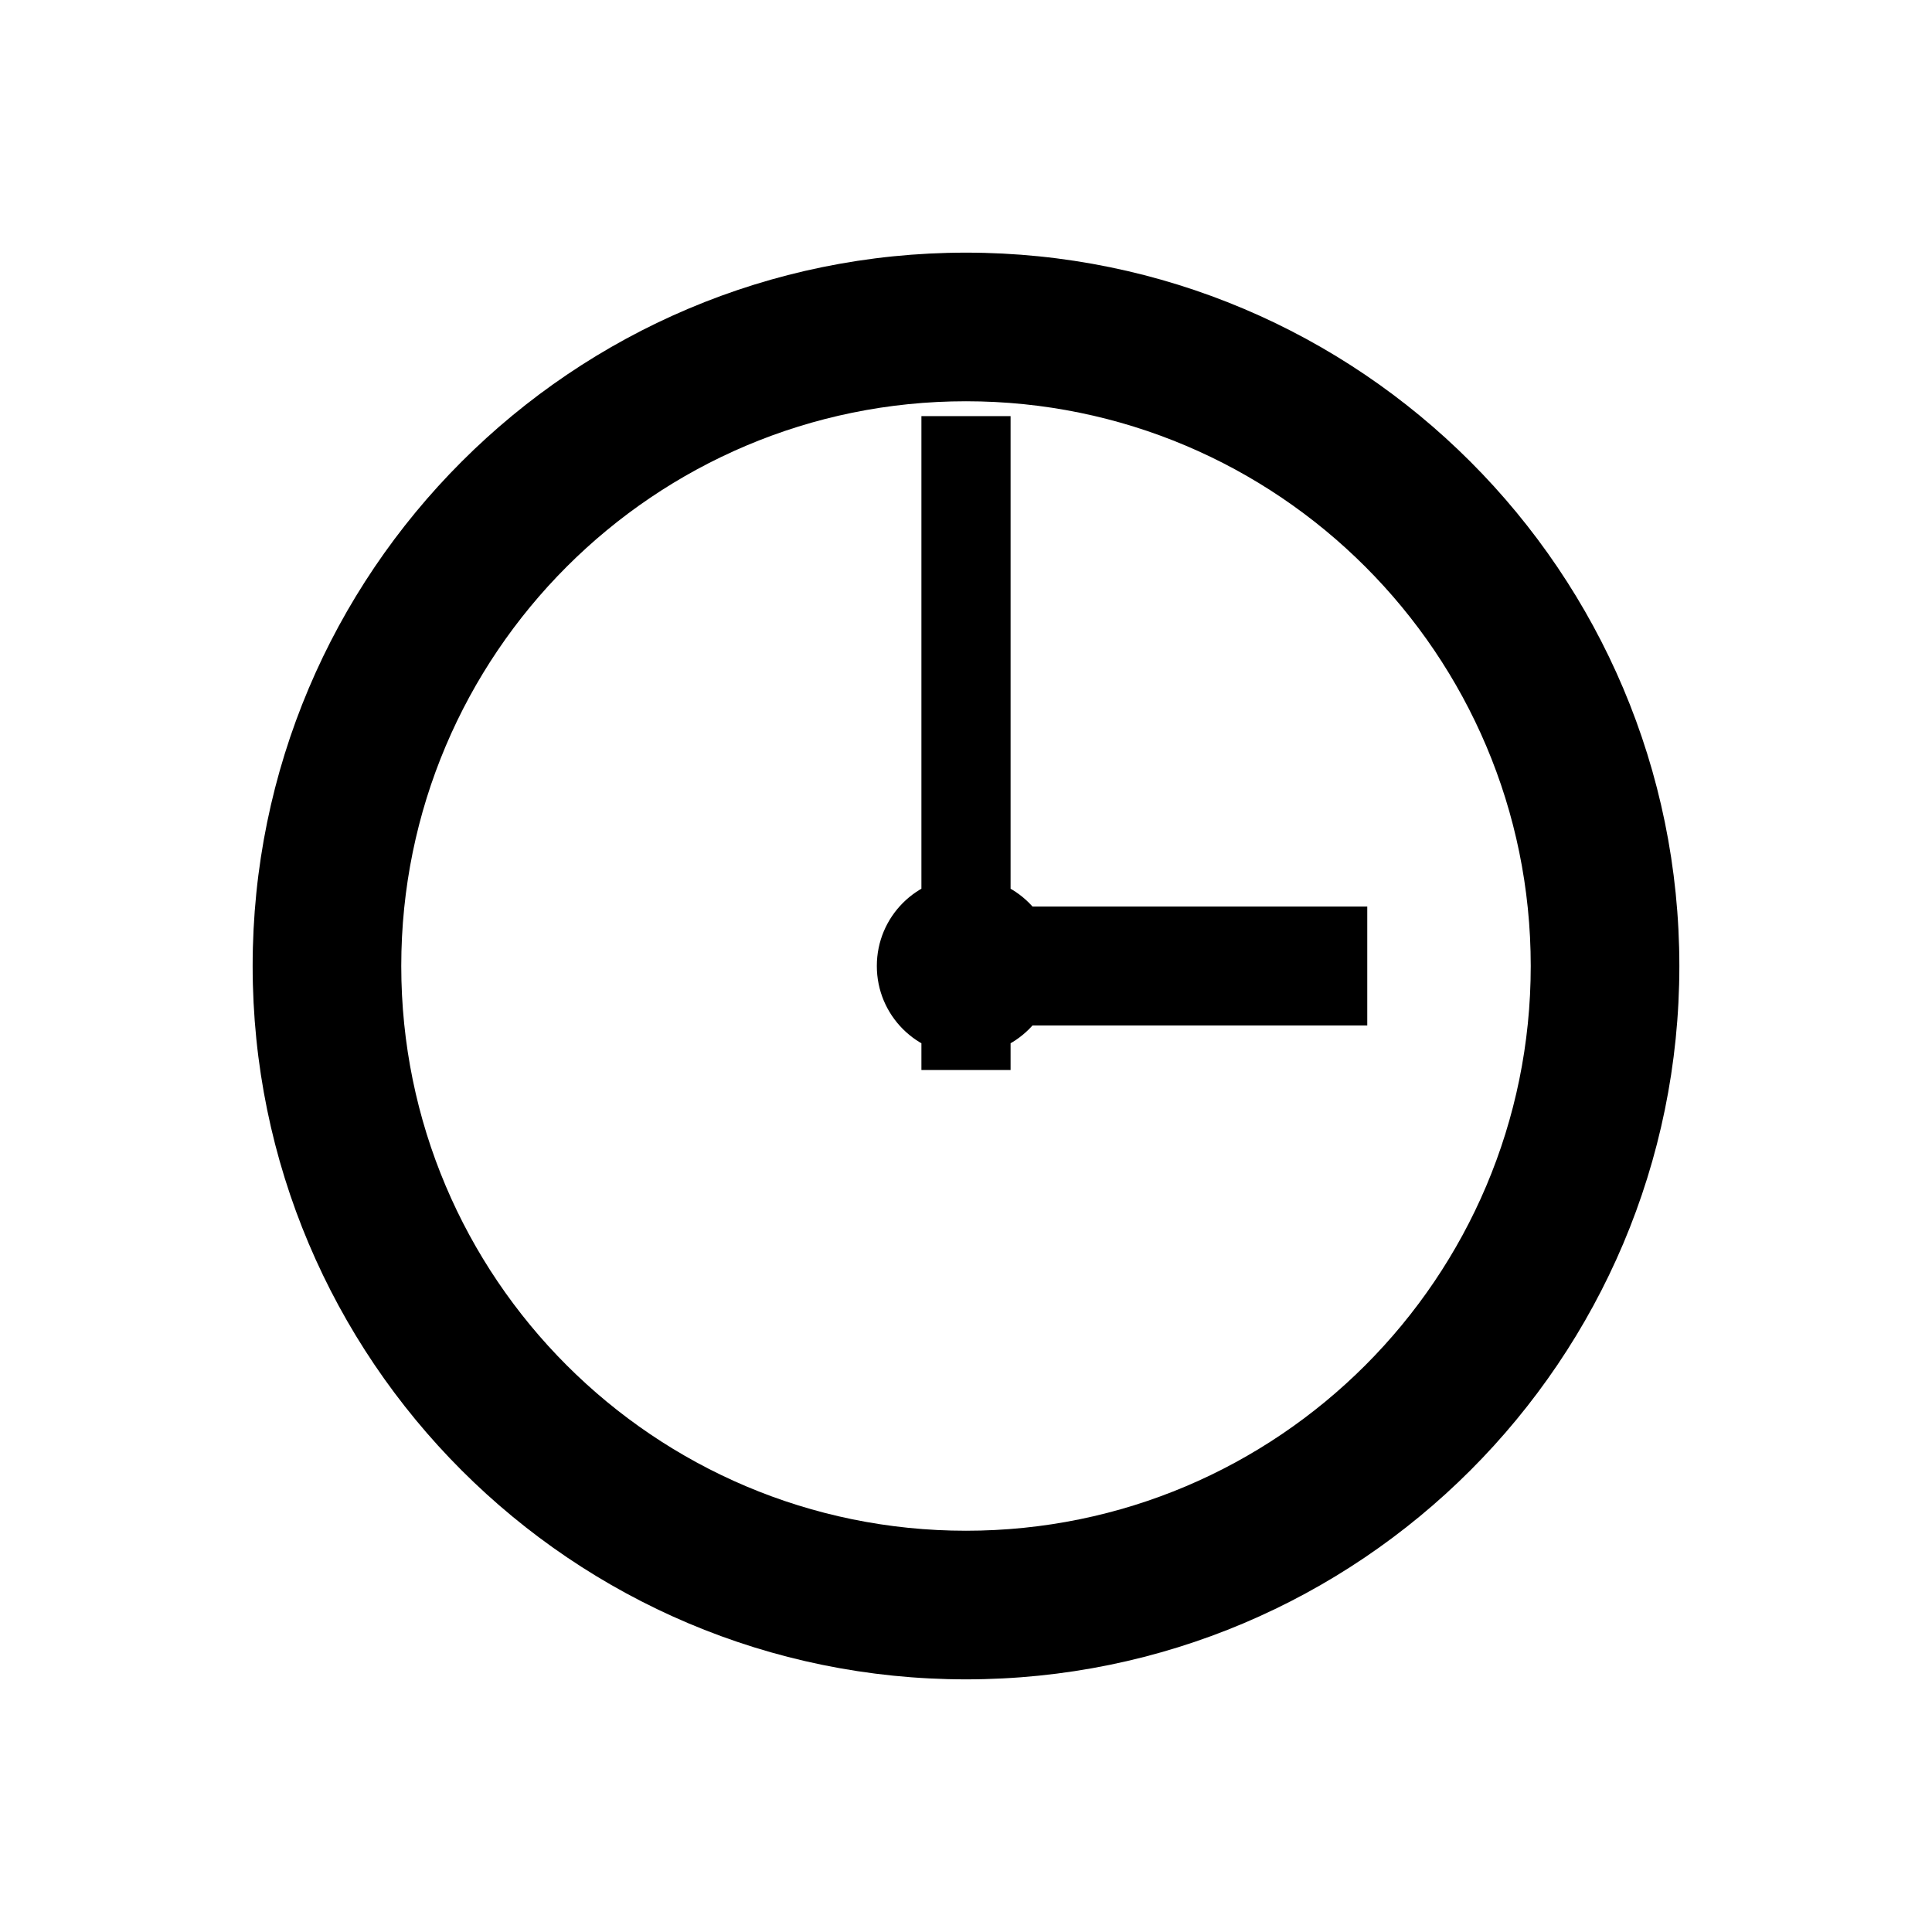
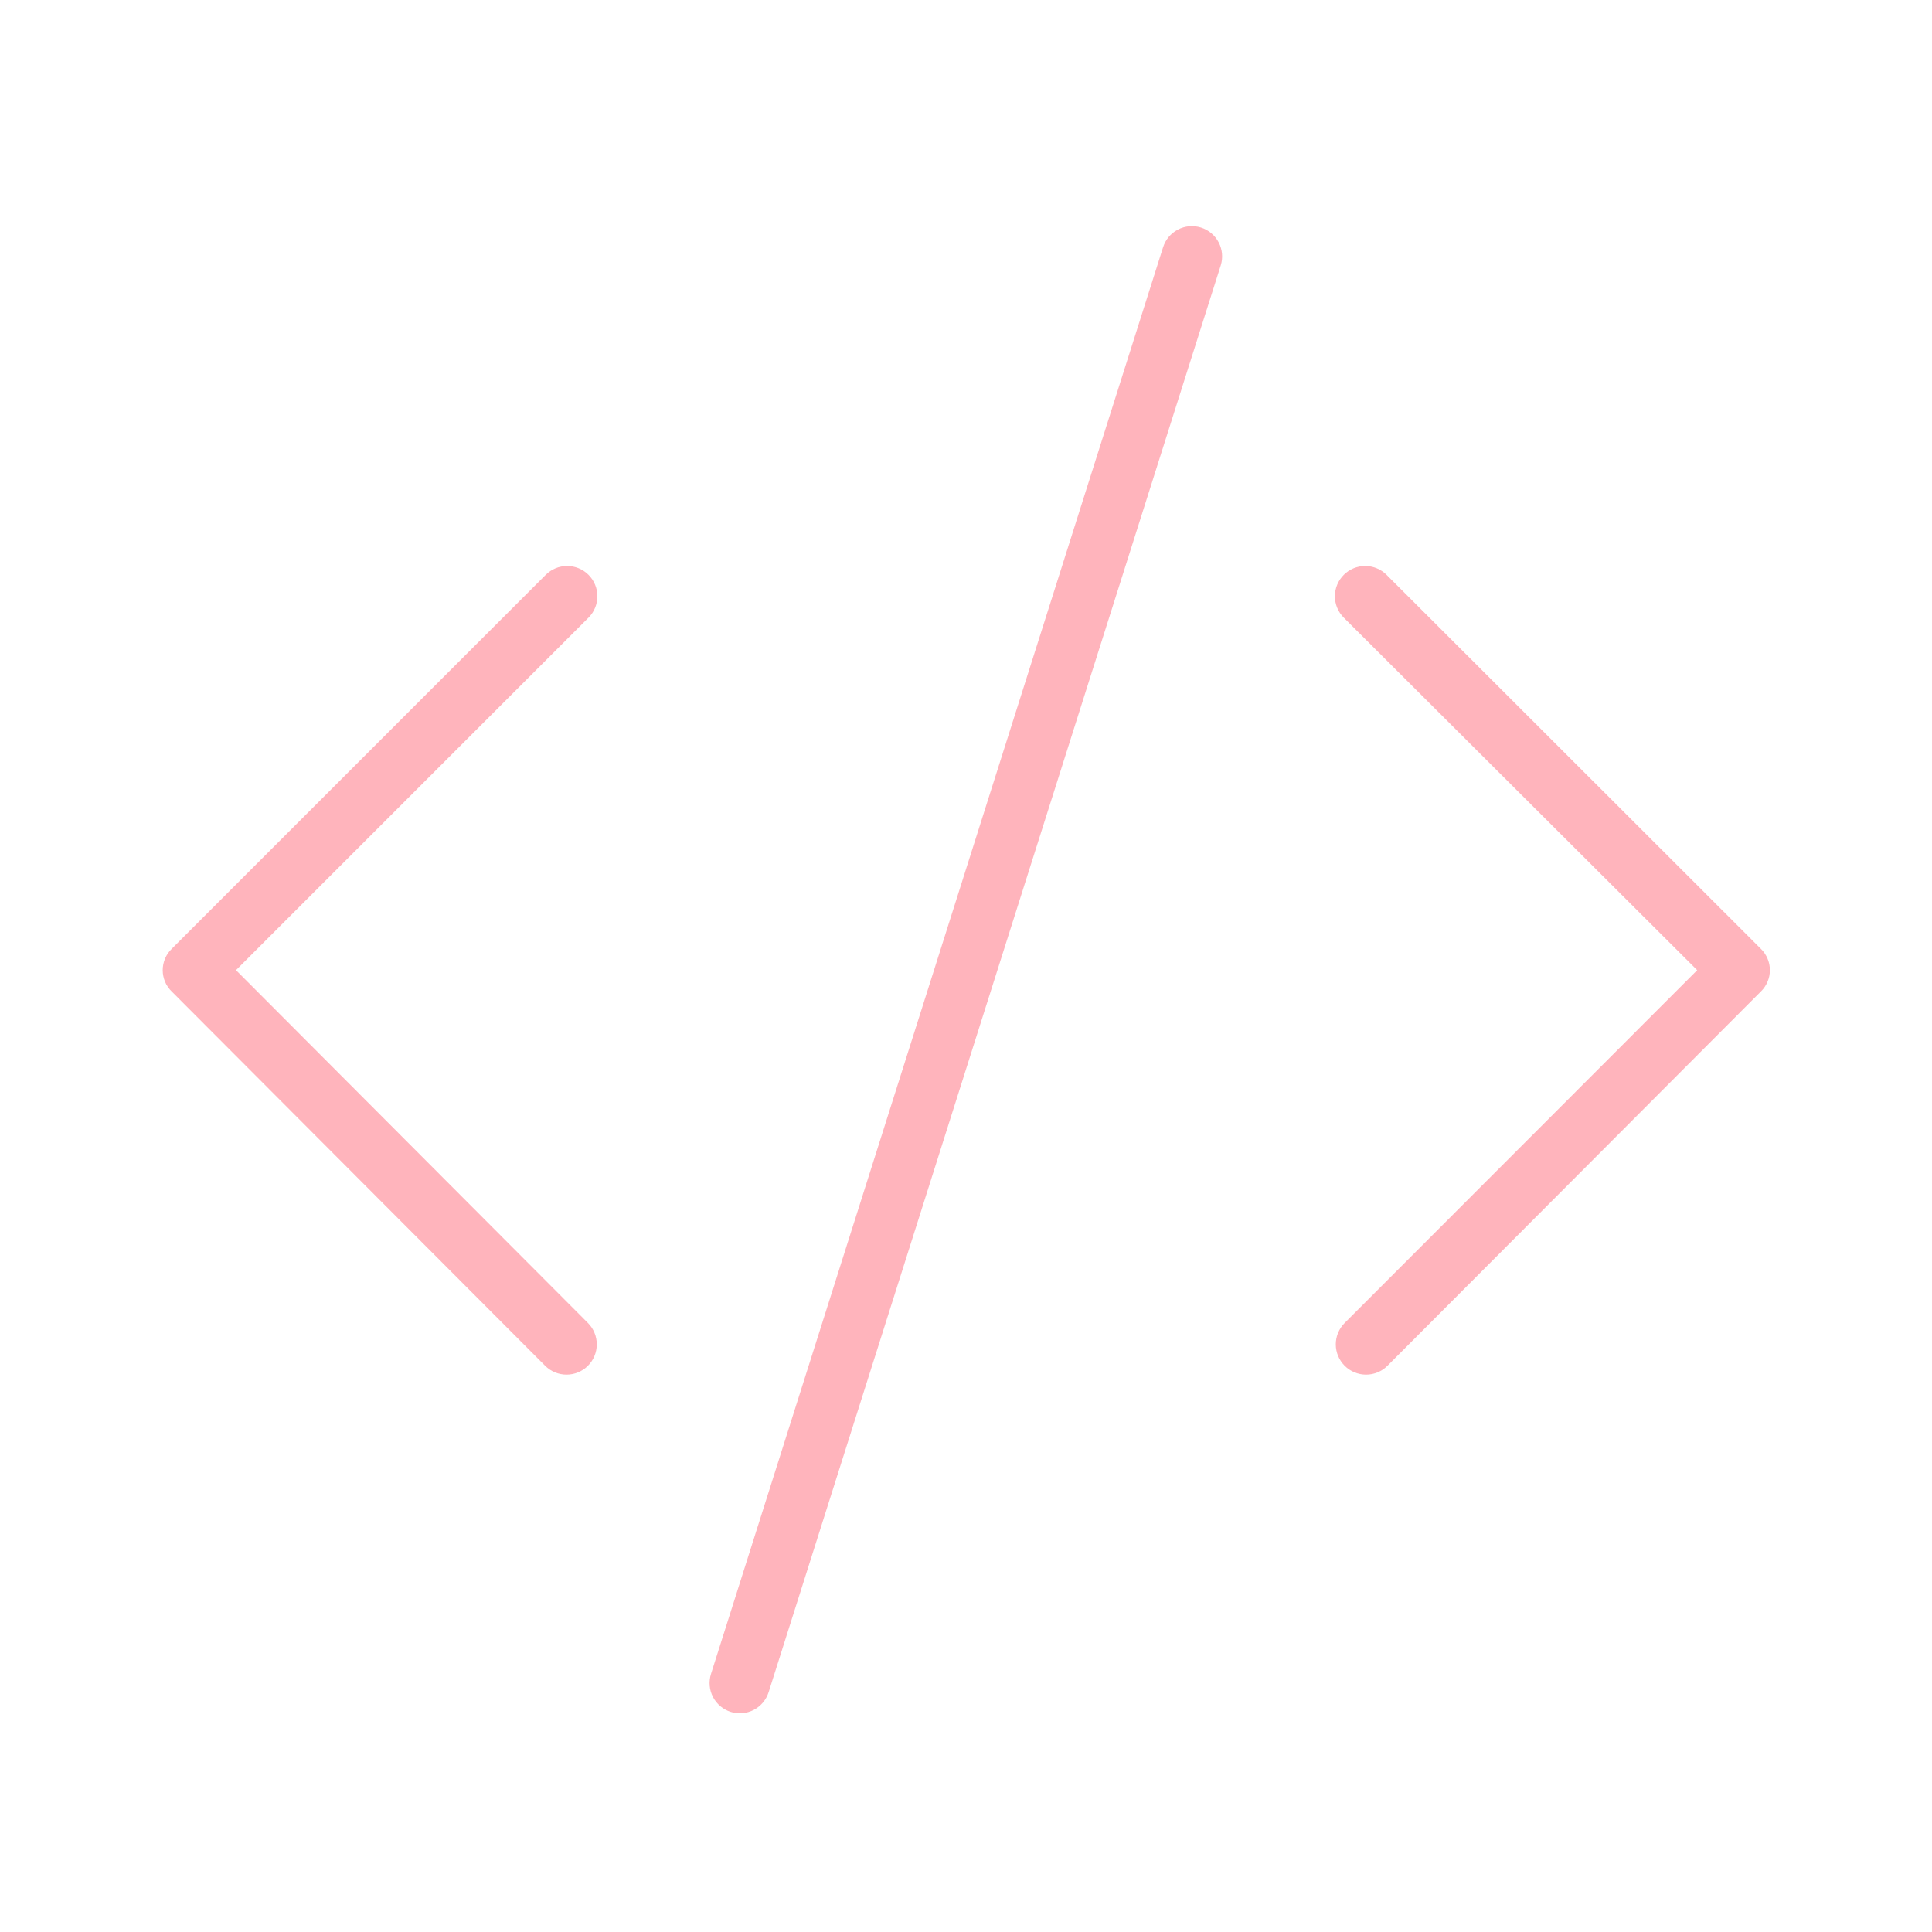
<svg xmlns="http://www.w3.org/2000/svg" viewBox="0 0 65.0 65.0">
-   <path d="M56.5,32.5 C56.5,45.75 45.75,56.5 32.5,56.5 C19.25,56.5 8.5,45.75 8.5,32.5 C8.5,19.25 19.25,8.5 32.5,8.5 C45.75,8.5 56.5,19.25 56.5,32.5 Z M51.5,32.5 C51.5,22.01 42.99,13.5 32.5,13.5 C22.01,13.5 13.5,22.01 13.5,32.5 C13.5,42.99 22.01,51.5 32.5,51.5 C42.99,51.5 51.5,42.99 51.5,32.5 Z M31,14 L34,14 L34,36 L31,36 Z M32,30.5 L46,30.5 L46,34.5 L32,34.5 Z M35.5,32.5 C35.5,34.16 34.16,35.5 32.5,35.5 C30.84,35.5 29.5,34.16 29.5,32.5 C29.5,30.84 30.84,29.5 32.5,29.5 C34.16,29.5 35.5,30.84 35.5,32.5 Z" fill="#000000" />
+   <path d="M19.78 44.51C19.971 44.701 20.078 44.96 20.078 45.23C20.078 45.5 19.971 45.759 19.78 45.95C19.589 46.141 19.33 46.248 19.06 46.248C18.79 46.248 18.531 46.141 18.34 45.95L5.78 33.36C5.683 33.267 5.606 33.155 5.553 33.031C5.501 32.907 5.474 32.775 5.474 32.64C5.474 32.506 5.501 32.373 5.553 32.249C5.606 32.125 5.683 32.013 5.78 31.92L18.36 19.34C18.551 19.149 18.81 19.042 19.08 19.042C19.35 19.042 19.609 19.149 19.8 19.34C19.991 19.531 20.098 19.79 20.098 20.06C20.098 20.33 19.991 20.589 19.8 20.78L7.94 32.64L19.78 44.51ZM39.13 8.32C39.211 8.063 39.39 7.848 39.63 7.723C39.869 7.599 40.147 7.574 40.405 7.655C40.662 7.736 40.877 7.916 41.001 8.155C41.126 8.394 41.151 8.673 41.07 8.93L25.86 56.93C25.779 57.187 25.599 57.402 25.36 57.527C25.121 57.651 24.842 57.676 24.585 57.595C24.327 57.514 24.113 57.334 23.988 57.095C23.863 56.856 23.839 56.577 23.92 56.32L39.13 8.32ZM45.21 20.78C45.019 20.589 44.911 20.33 44.911 20.06C44.911 19.79 45.019 19.531 45.21 19.34C45.401 19.149 45.66 19.042 45.93 19.042C46.2 19.042 46.459 19.149 46.65 19.34L59.24 31.92C59.337 32.013 59.413 32.125 59.466 32.249C59.519 32.373 59.546 32.506 59.546 32.64C59.546 32.775 59.519 32.907 59.466 33.031C59.413 33.155 59.337 33.267 59.24 33.36L46.68 45.95C46.489 46.141 46.23 46.248 45.96 46.248C45.69 46.248 45.431 46.141 45.24 45.95C45.049 45.759 44.941 45.5 44.941 45.23C44.941 44.96 45.049 44.701 45.24 44.51L57.1 32.64L45.21 20.78Z" fill="#ff8b97a5" />
</svg>
